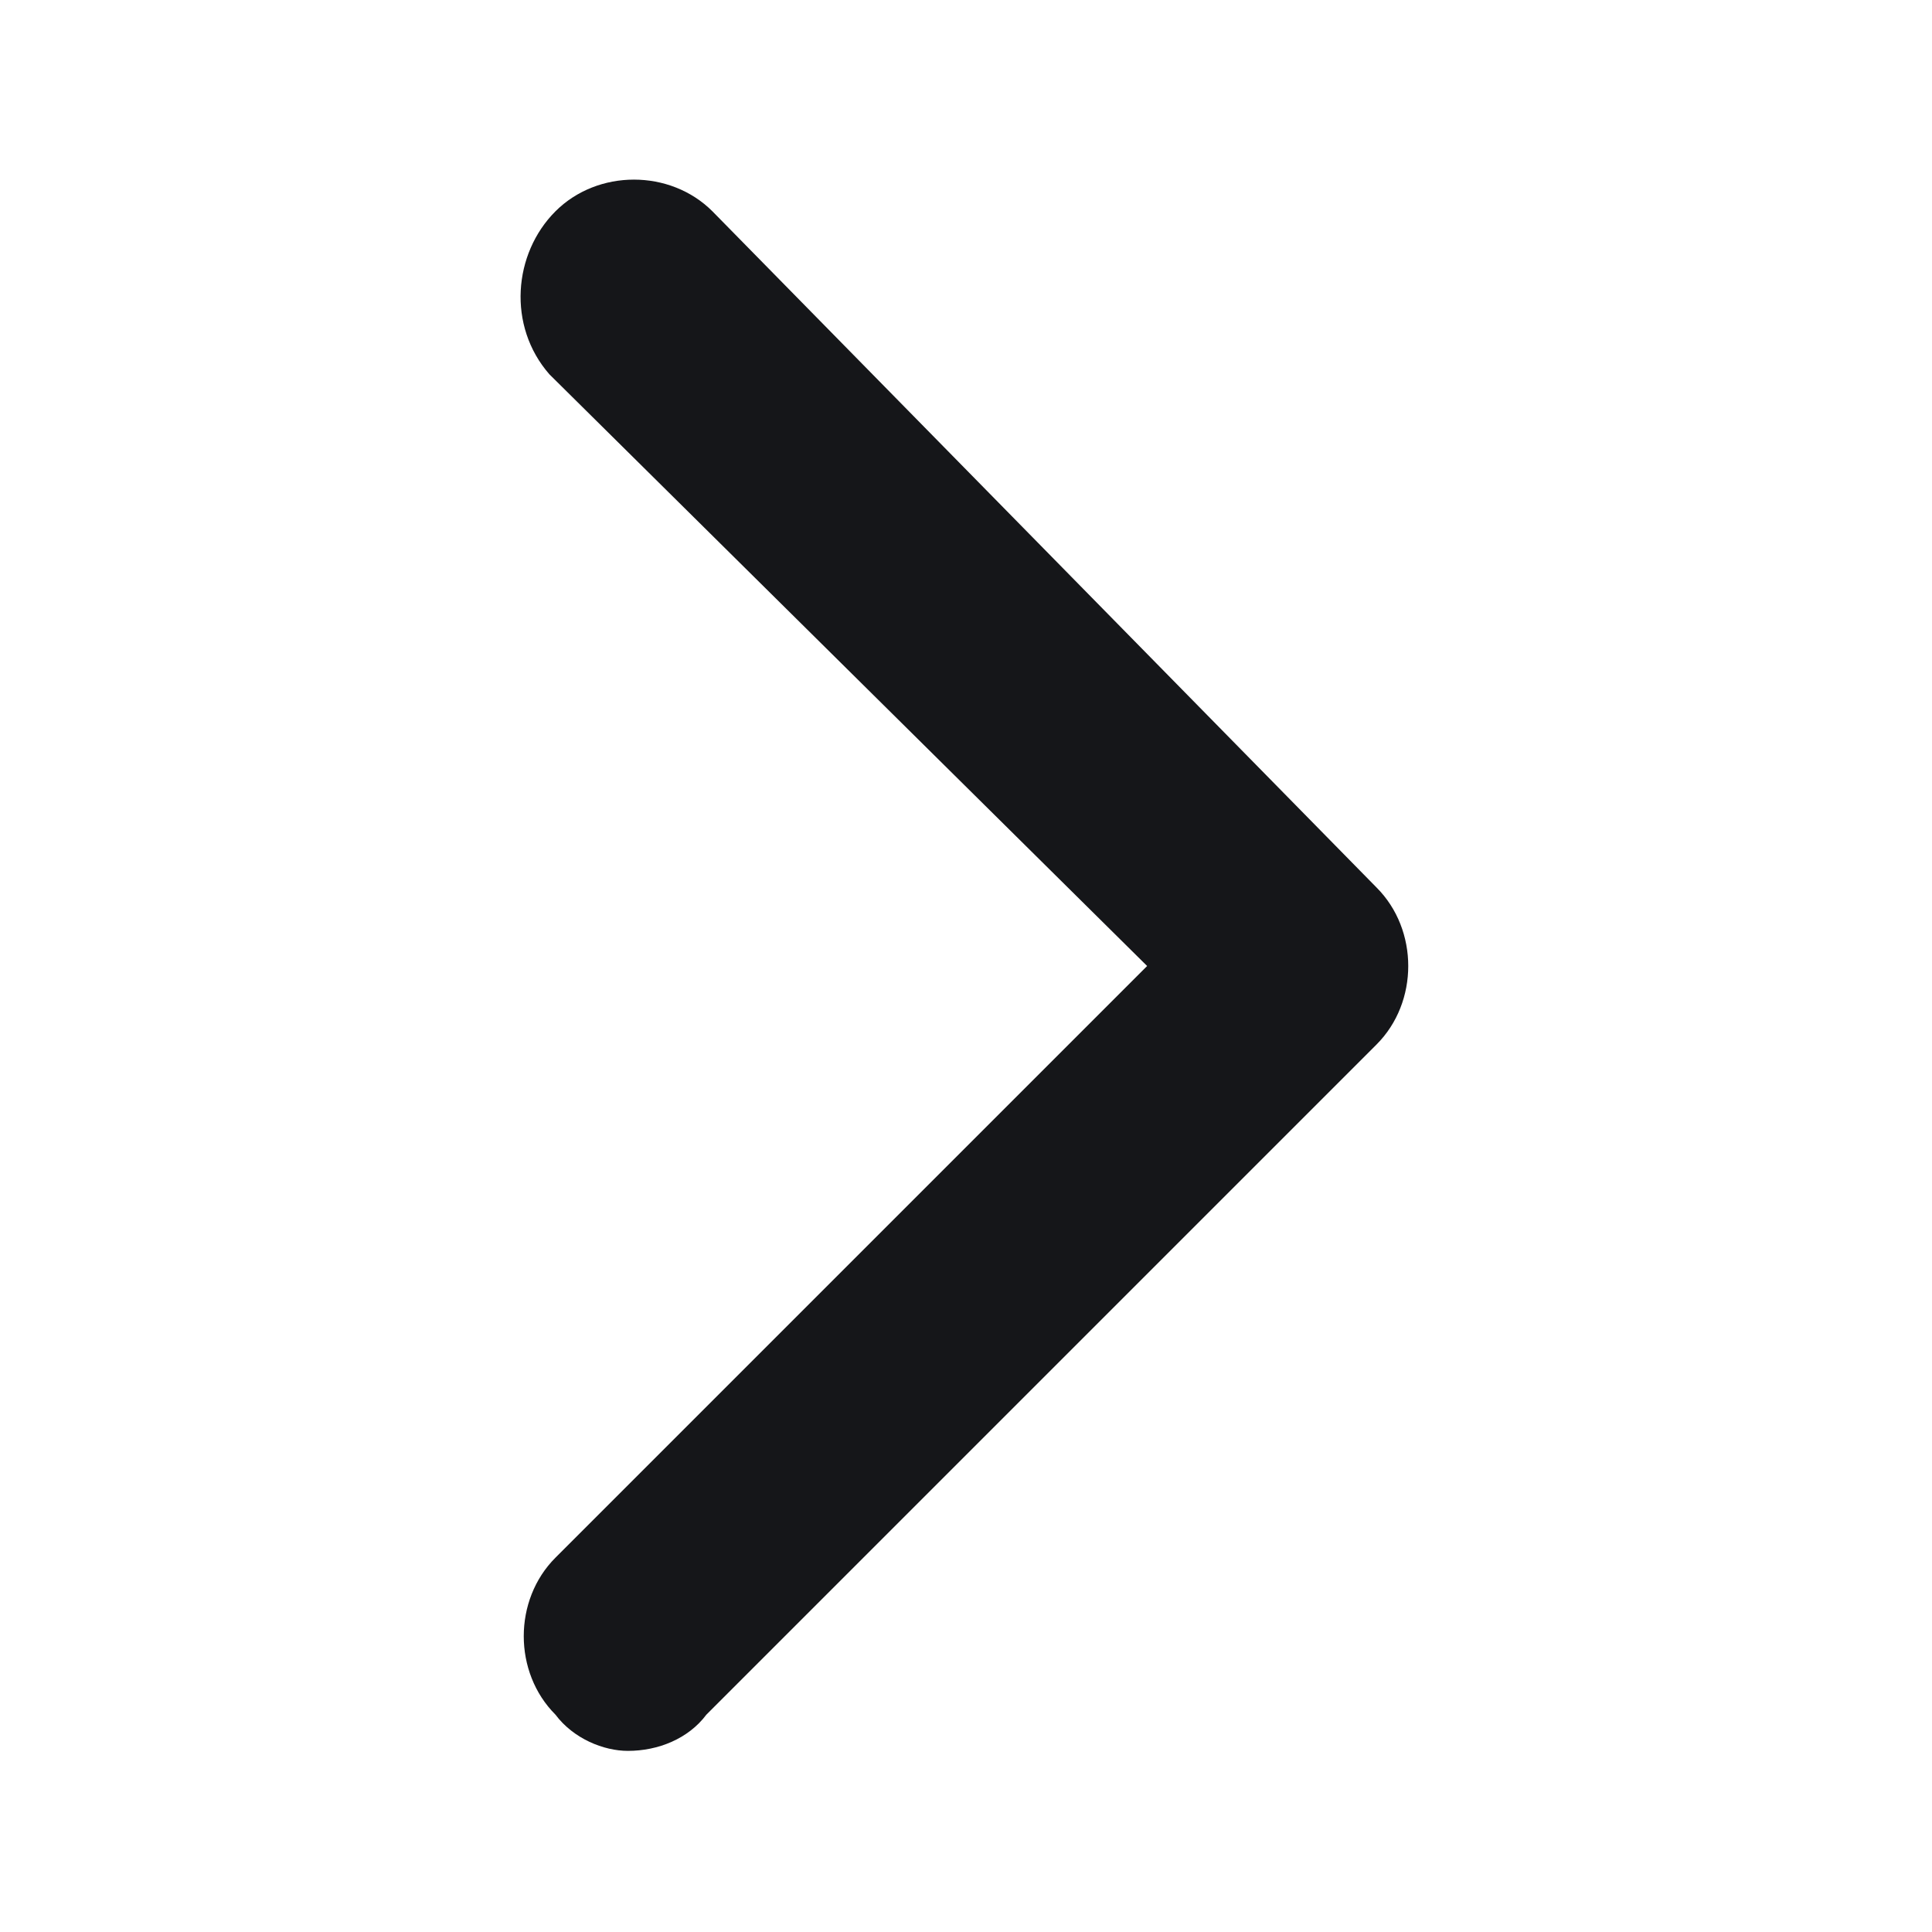
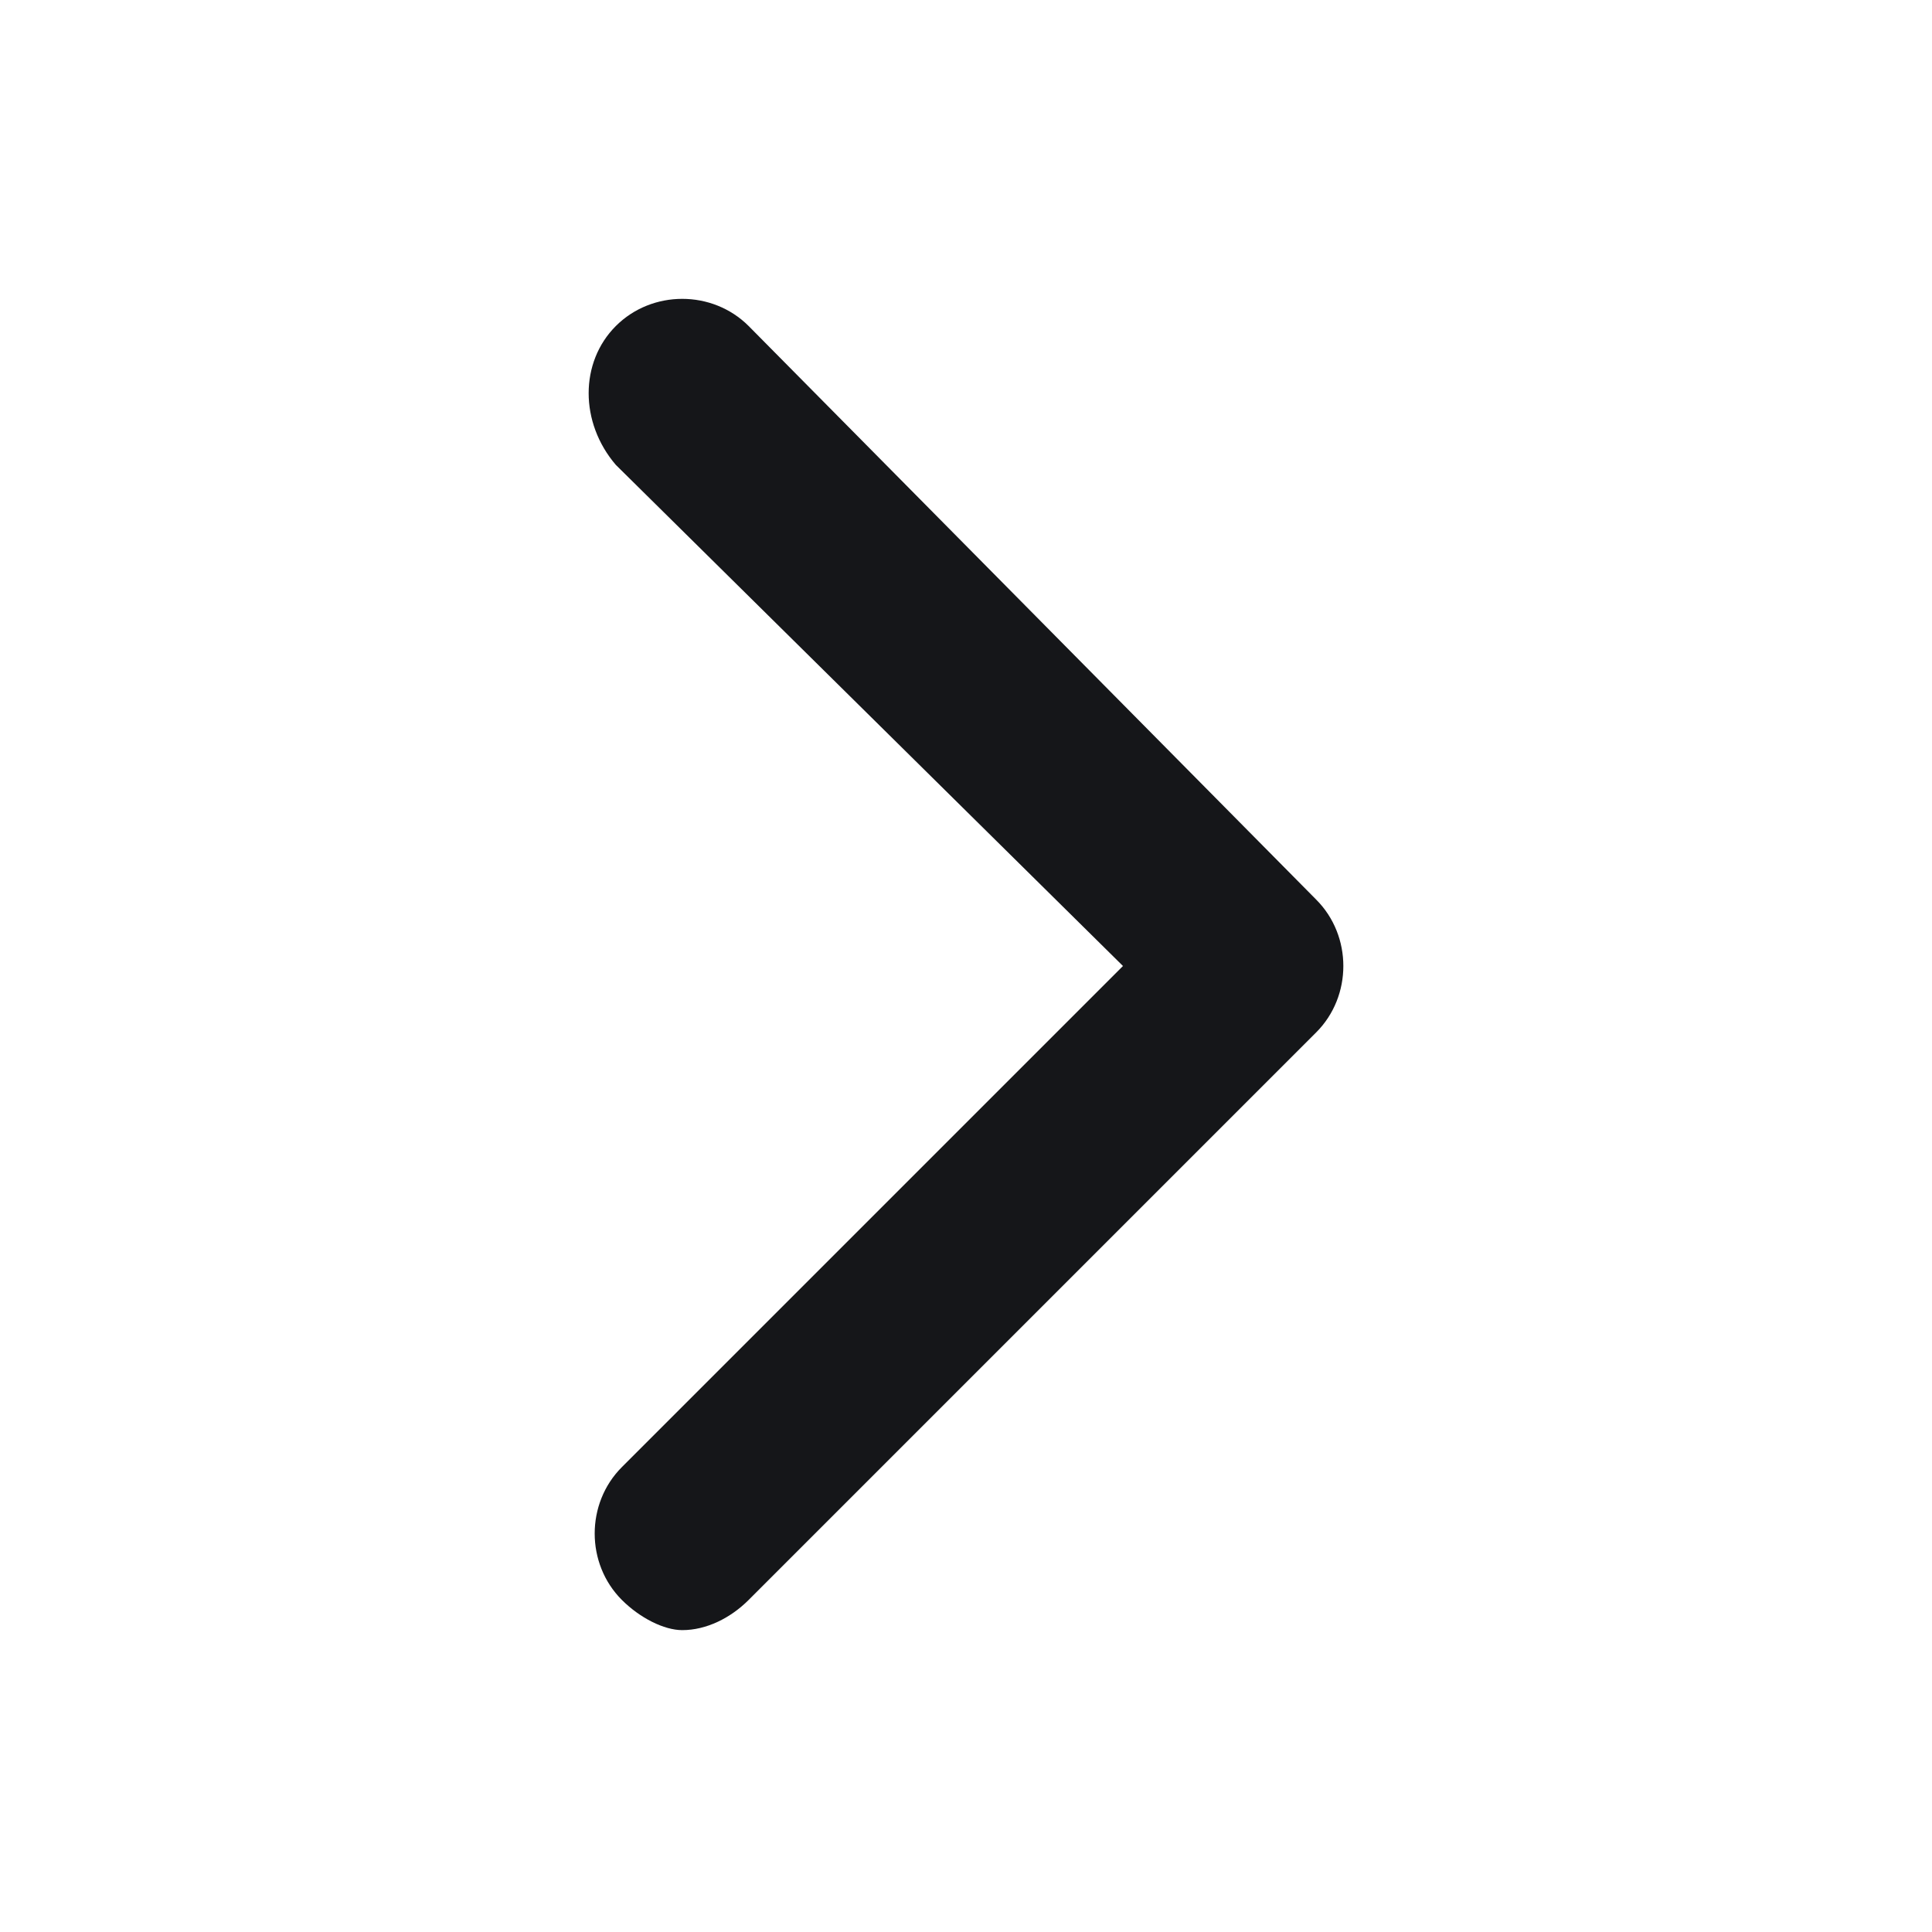
<svg xmlns="http://www.w3.org/2000/svg" enable-background="new 0 0 32 32" viewBox="0 0 32 32">
-   <path clip-rule="evenodd" d="m11.8 3.5c-.7-.7-1.9-.7-2.6 0s-.8 1.9-.1 2.7l9.9 9.8-9.8 9.8c-.7.7-.7 1.9 0 2.6.3.4.8.6 1.2.6.5 0 1-.2 1.3-.6l11.1-11.1c.7-.7.7-1.9 0-2.6z" fill="#151619" fill-rule="evenodd" />
+   <path clip-rule="evenodd" d="m12.4 5.4c-.6-.6-1.6-.6-2.2 0s-.6 1.6 0 2.3l8.4 8.3-8.3 8.3c-.6.6-.6 1.6 0 2.2.3.3.7.5 1 .5.4 0 .8-.2 1.1-.5l9.4-9.4c.6-.6.6-1.6 0-2.2z" fill="#151619" fill-rule="evenodd" />
</svg>
